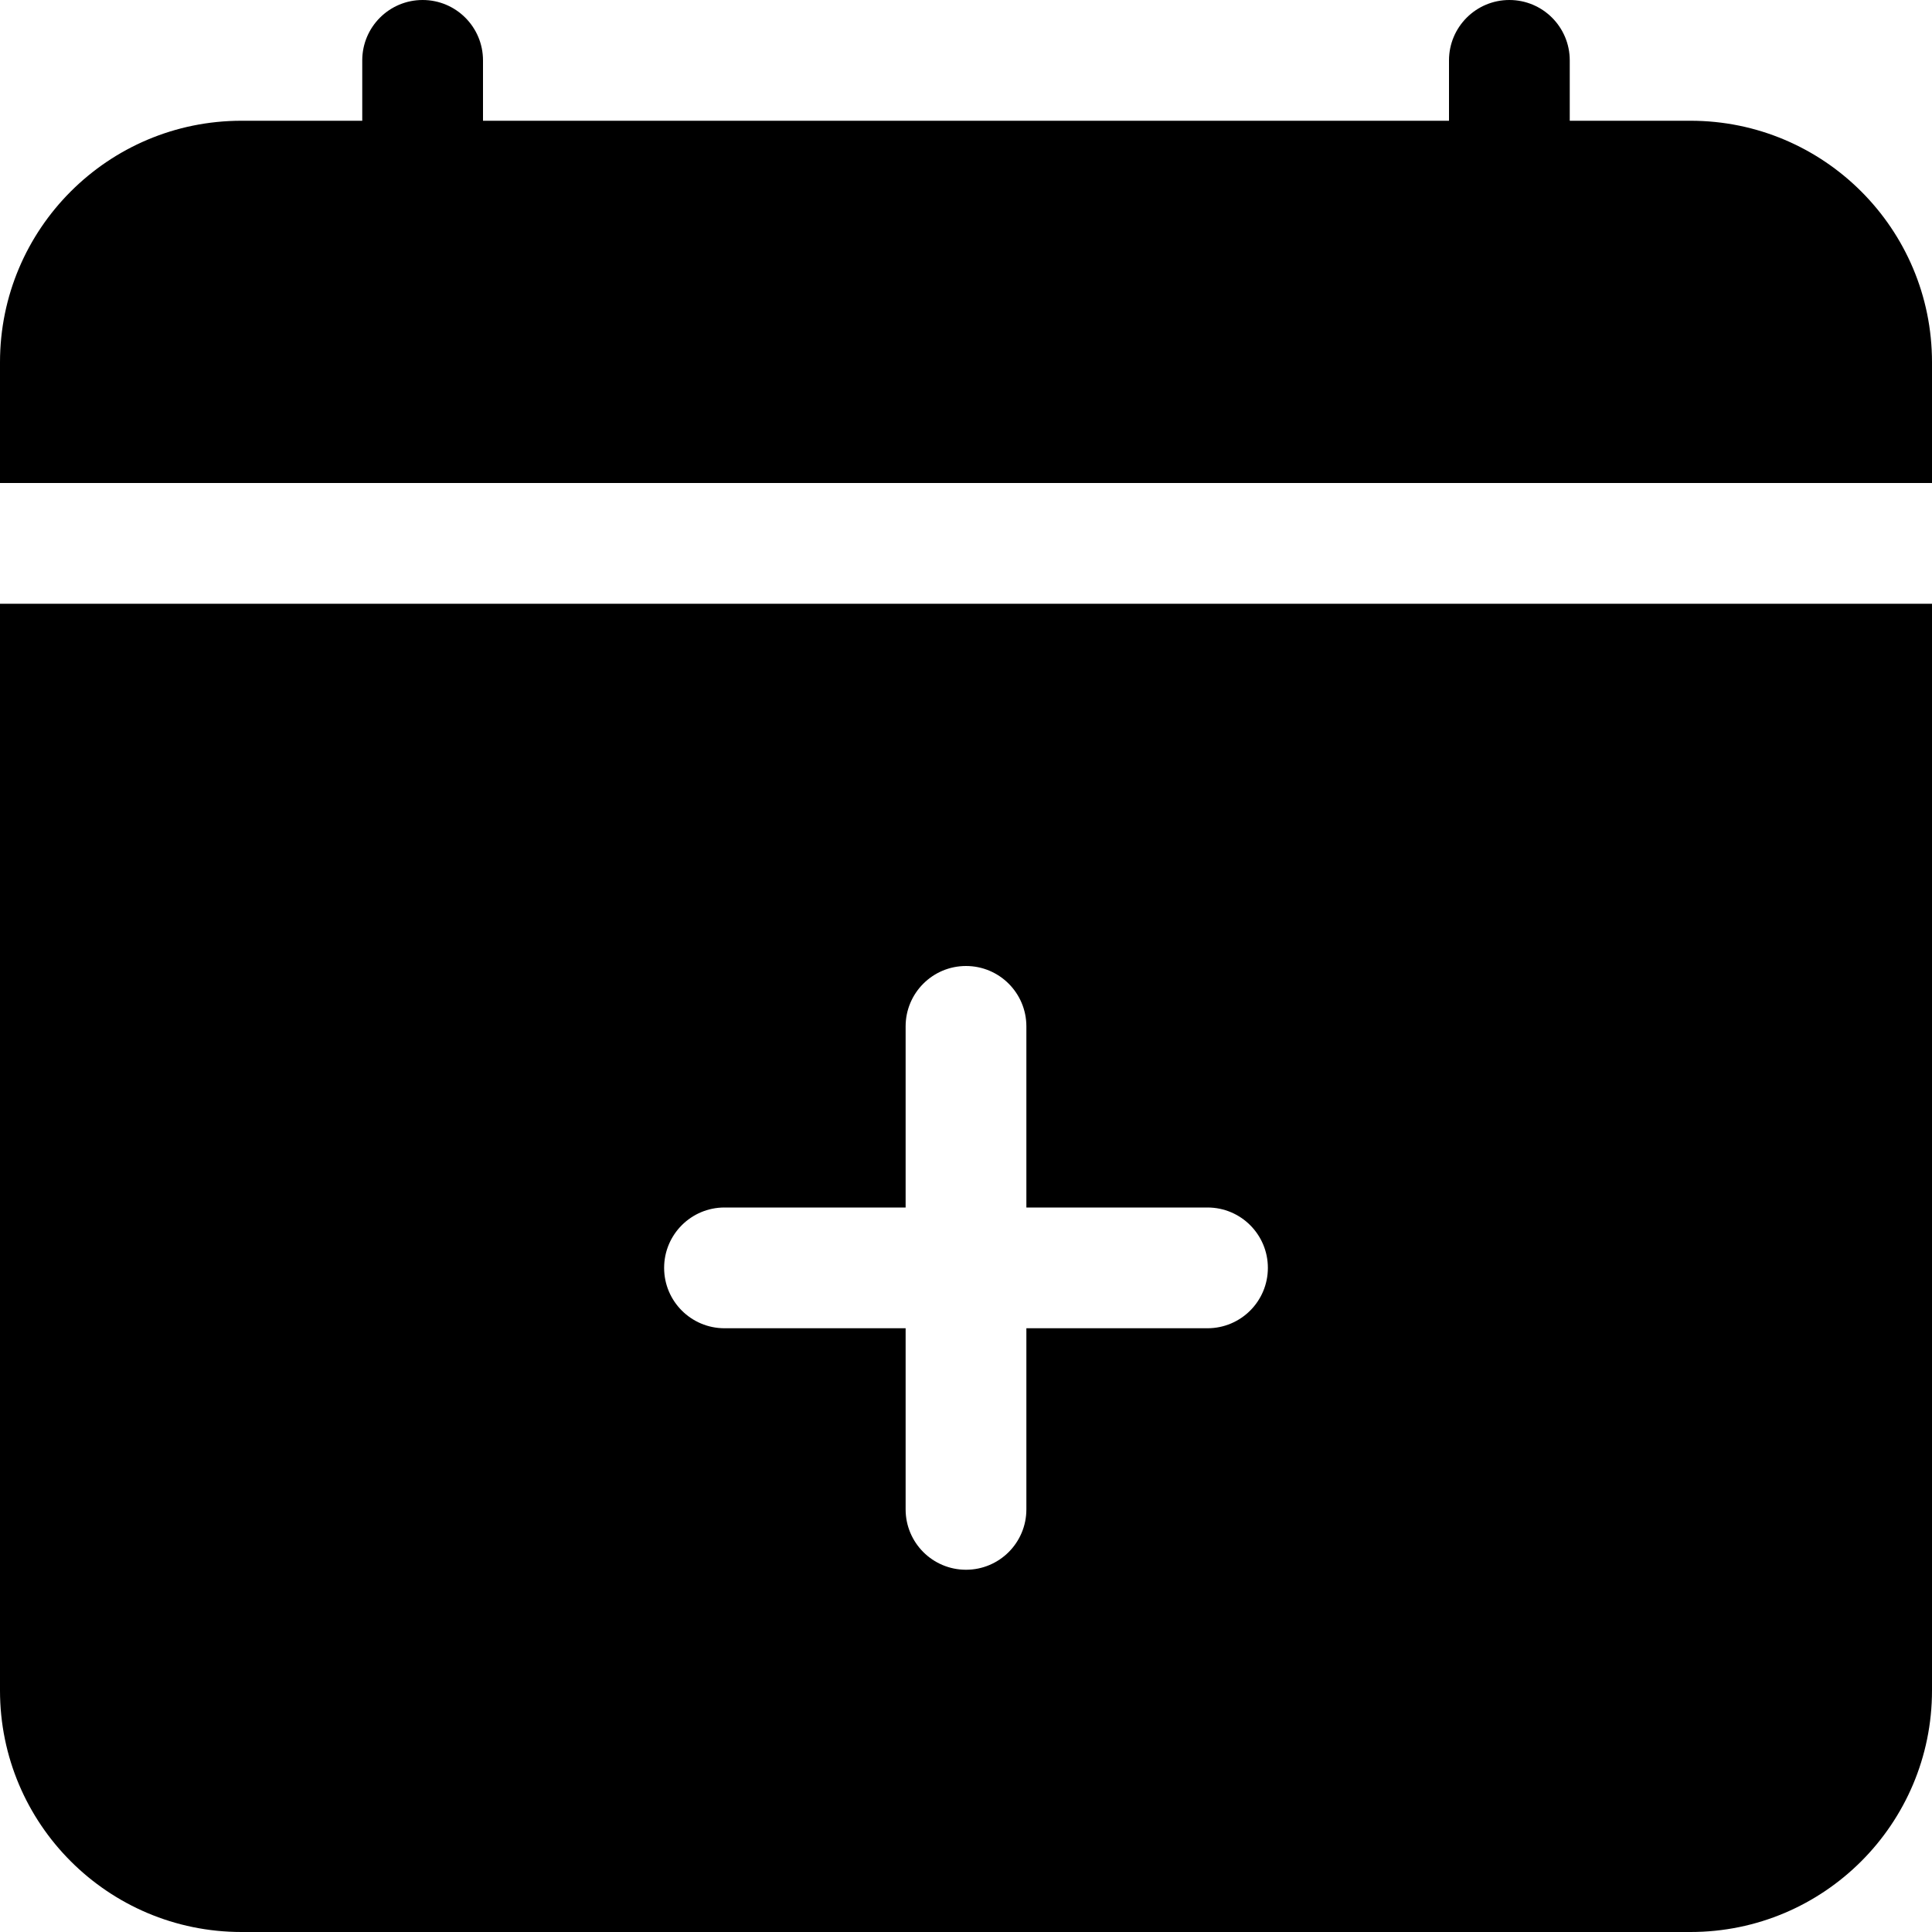
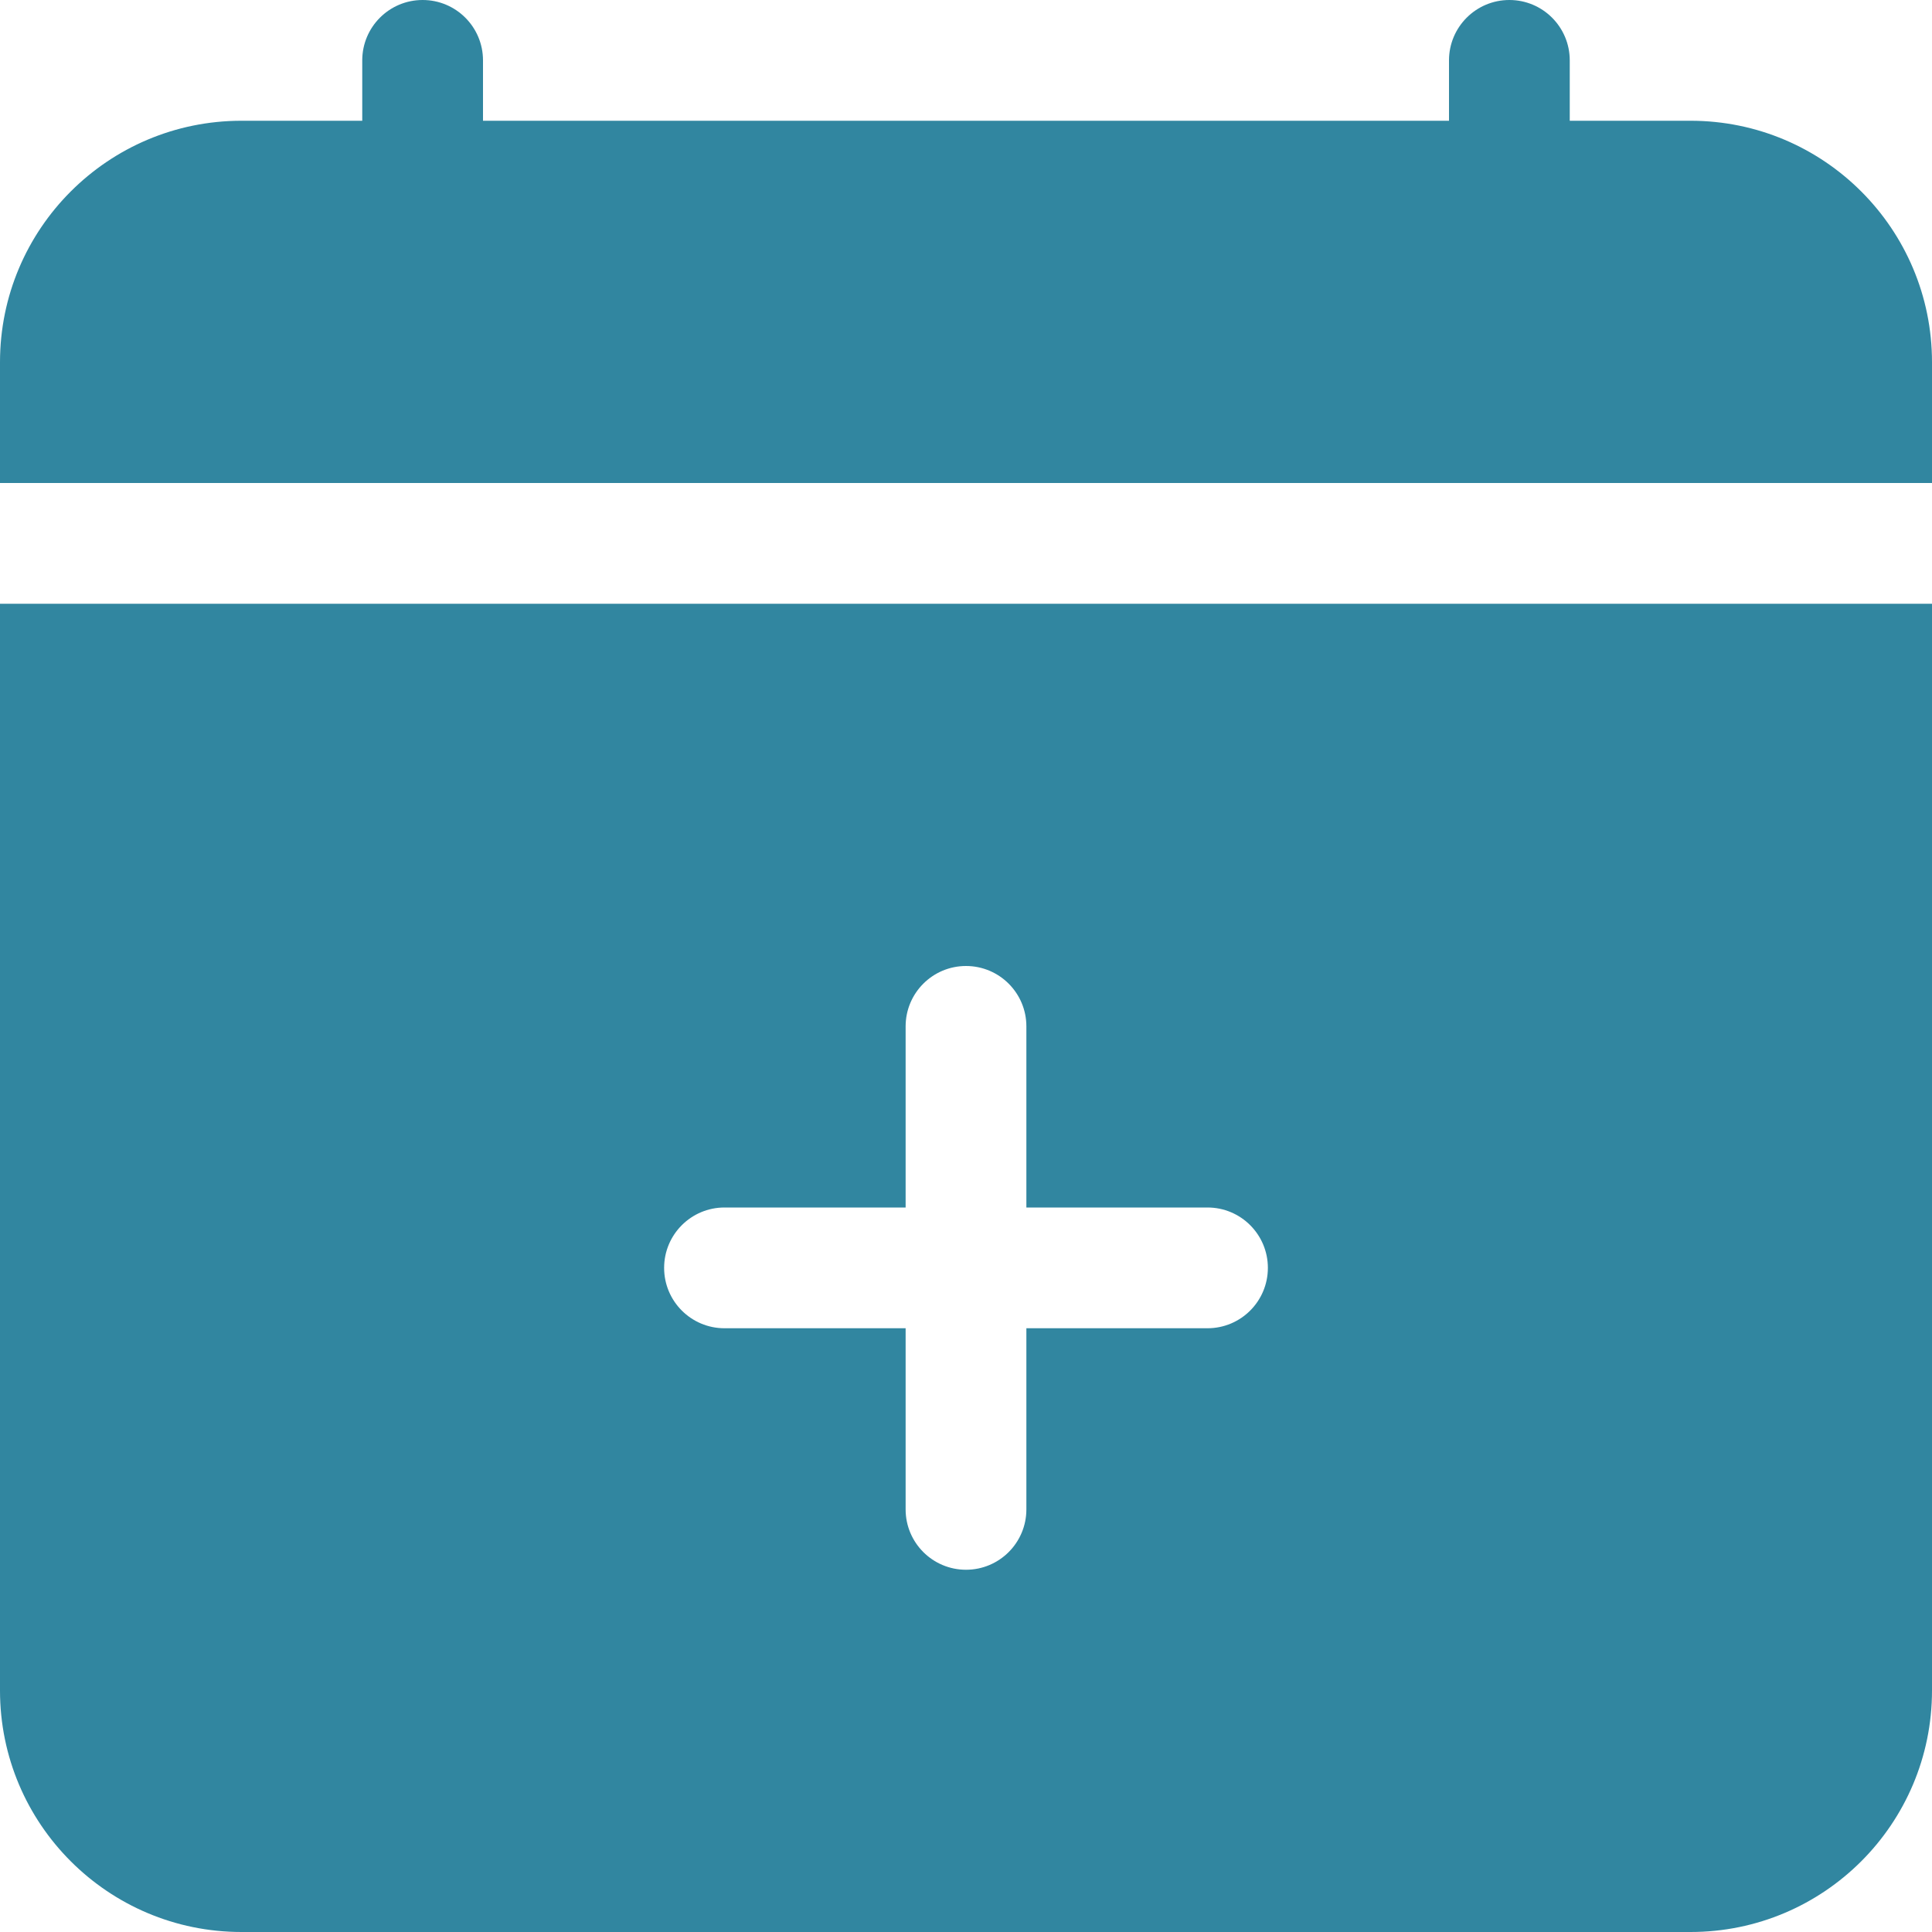
- <svg xmlns="http://www.w3.org/2000/svg" class="bi bi-calendar-plus-fill" width="1em" height="1em" viewBox="0 0 16 16" fill="currentColor">
+ <svg xmlns="http://www.w3.org/2000/svg" class="bi bi-calendar-plus-fill" width="1em" height="1em" viewBox="0 0 16 16" fill="#3186a0">
  <path fill-rule="evenodd" d="M4 .5a.5.5 0 0 0-1 0V1H2a2 2 0 0 0-2 2v1h16V3a2 2 0 0 0-2-2h-1V.5a.5.5 0 0 0-1 0V1H4V.5zM0 5h16v9a2 2 0 0 1-2 2H2a2 2 0 0 1-2-2V5zm8.5 3.5a.5.5 0 0 0-1 0V10H6a.5.5 0 0 0 0 1h1.5v1.5a.5.5 0 0 0 1 0V11H10a.5.5 0 0 0 0-1H8.5V8.5z" />
</svg>
